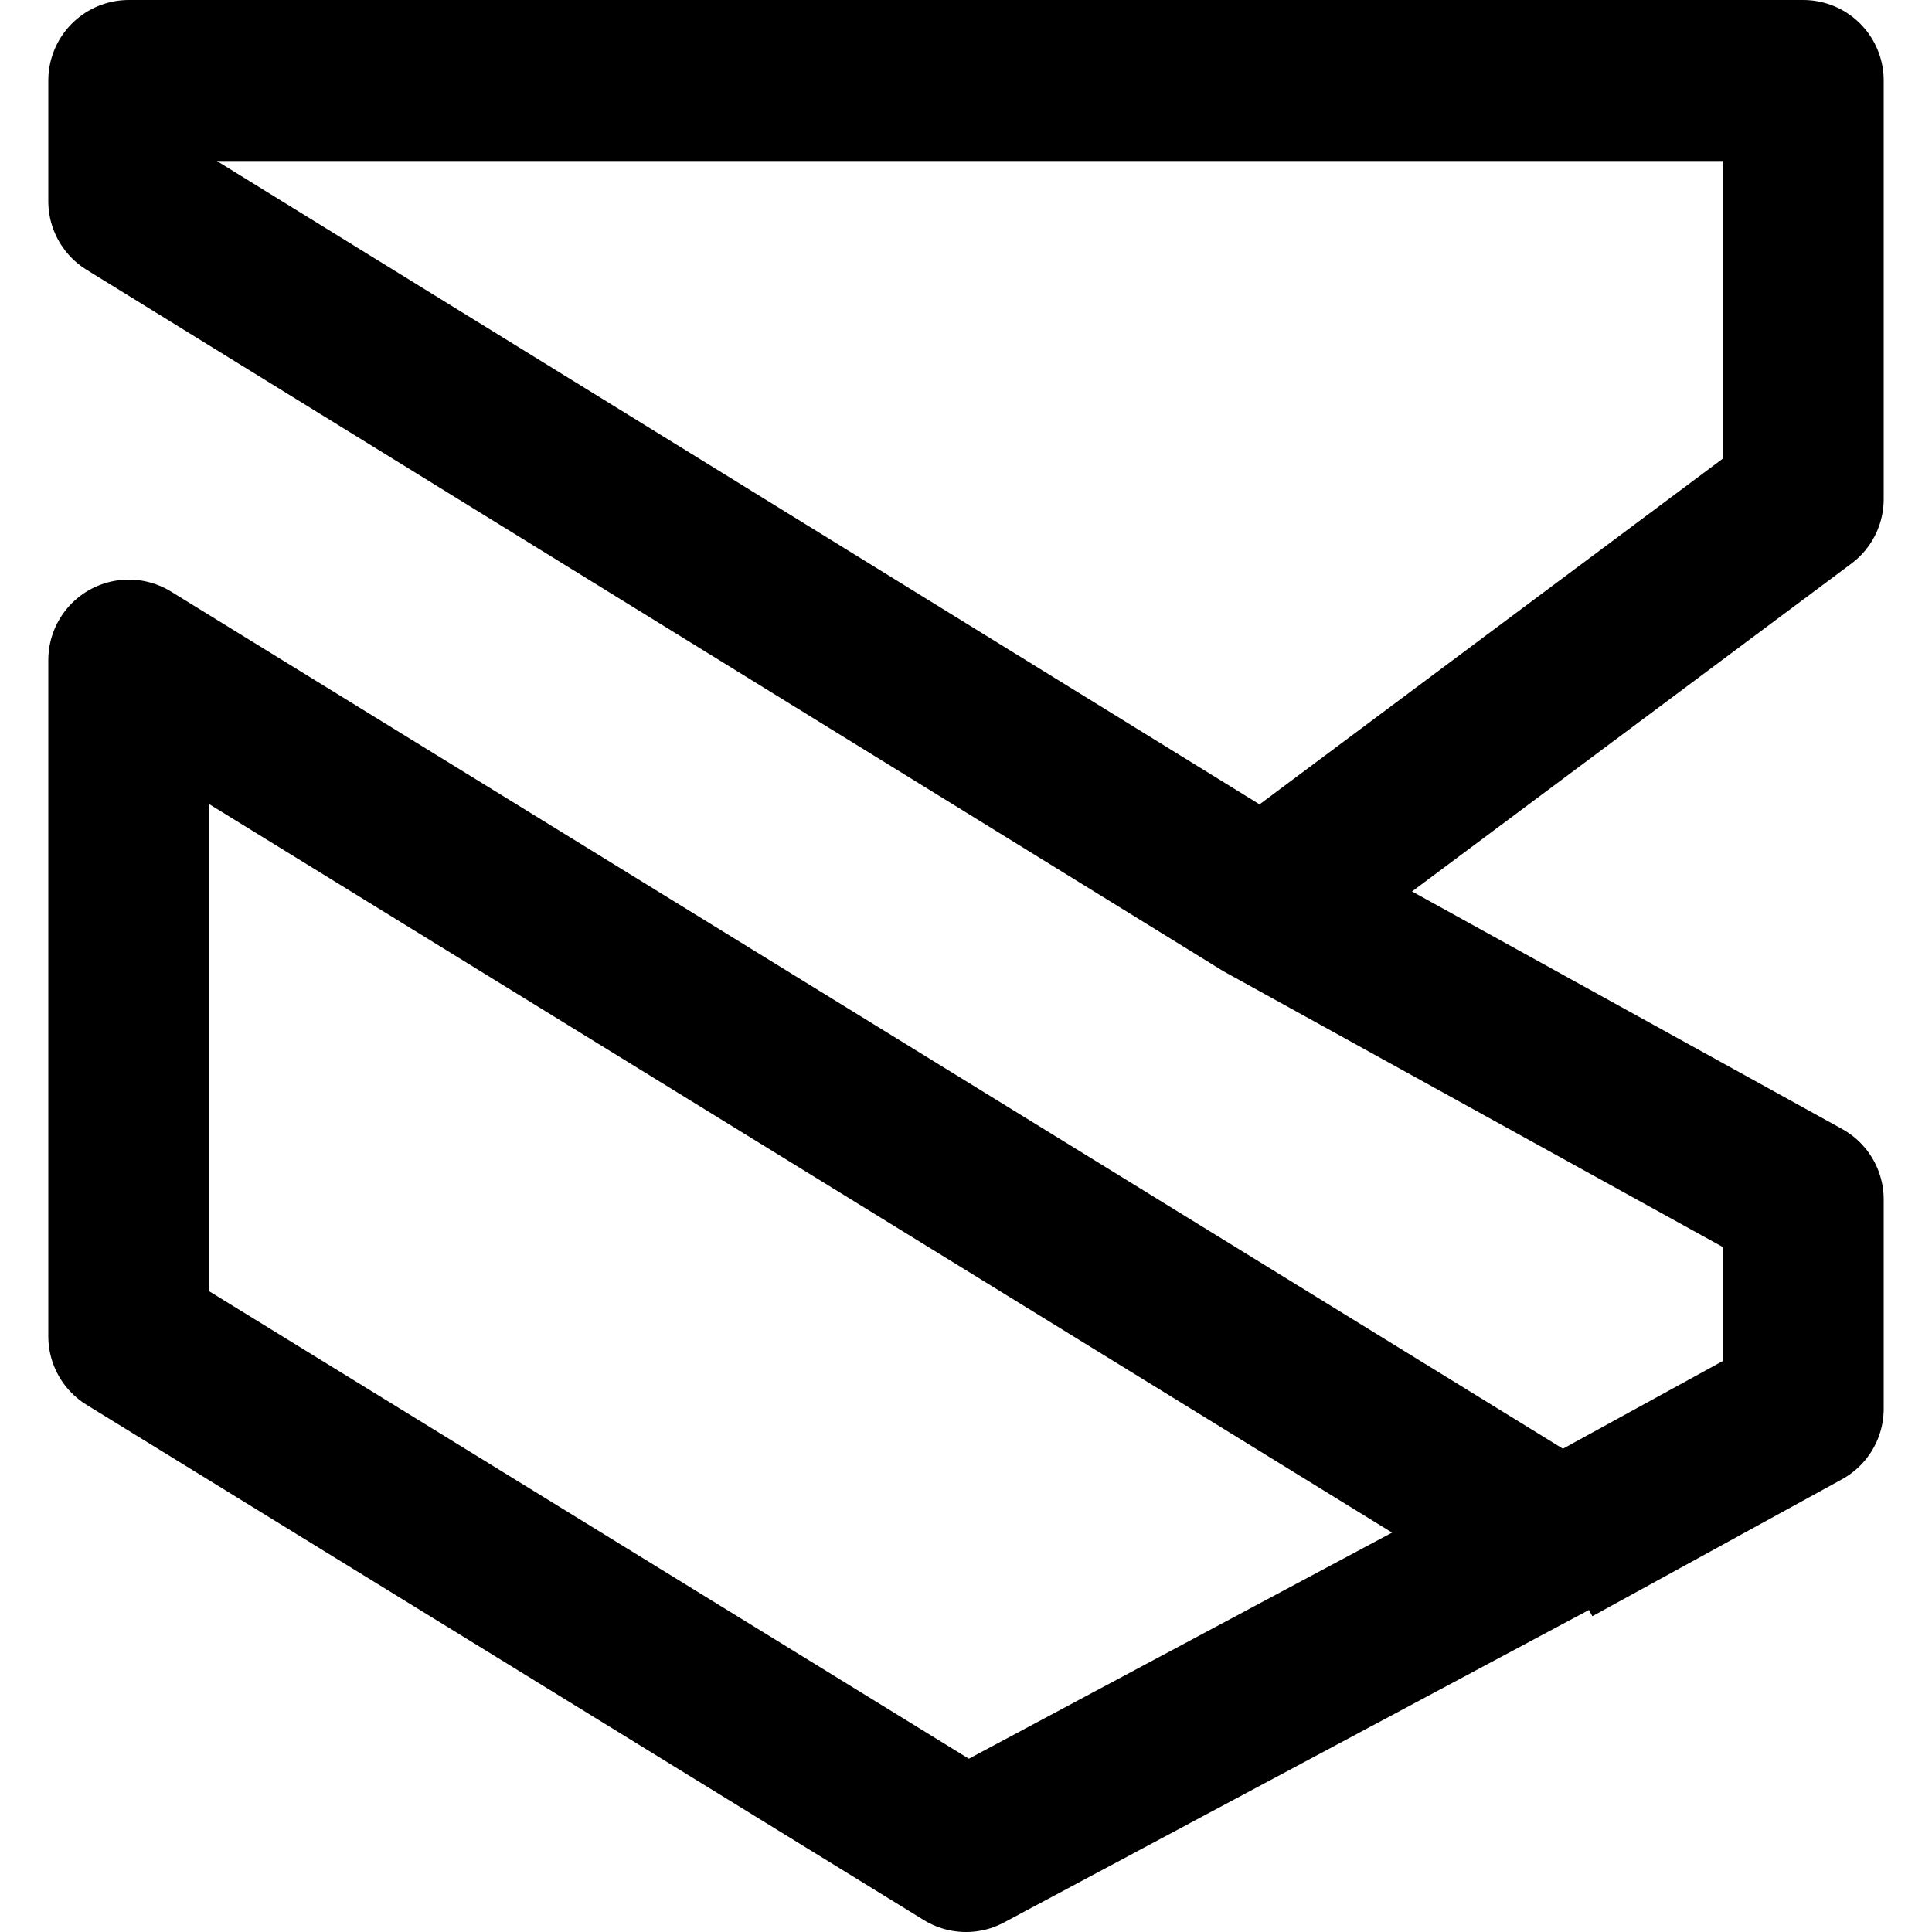
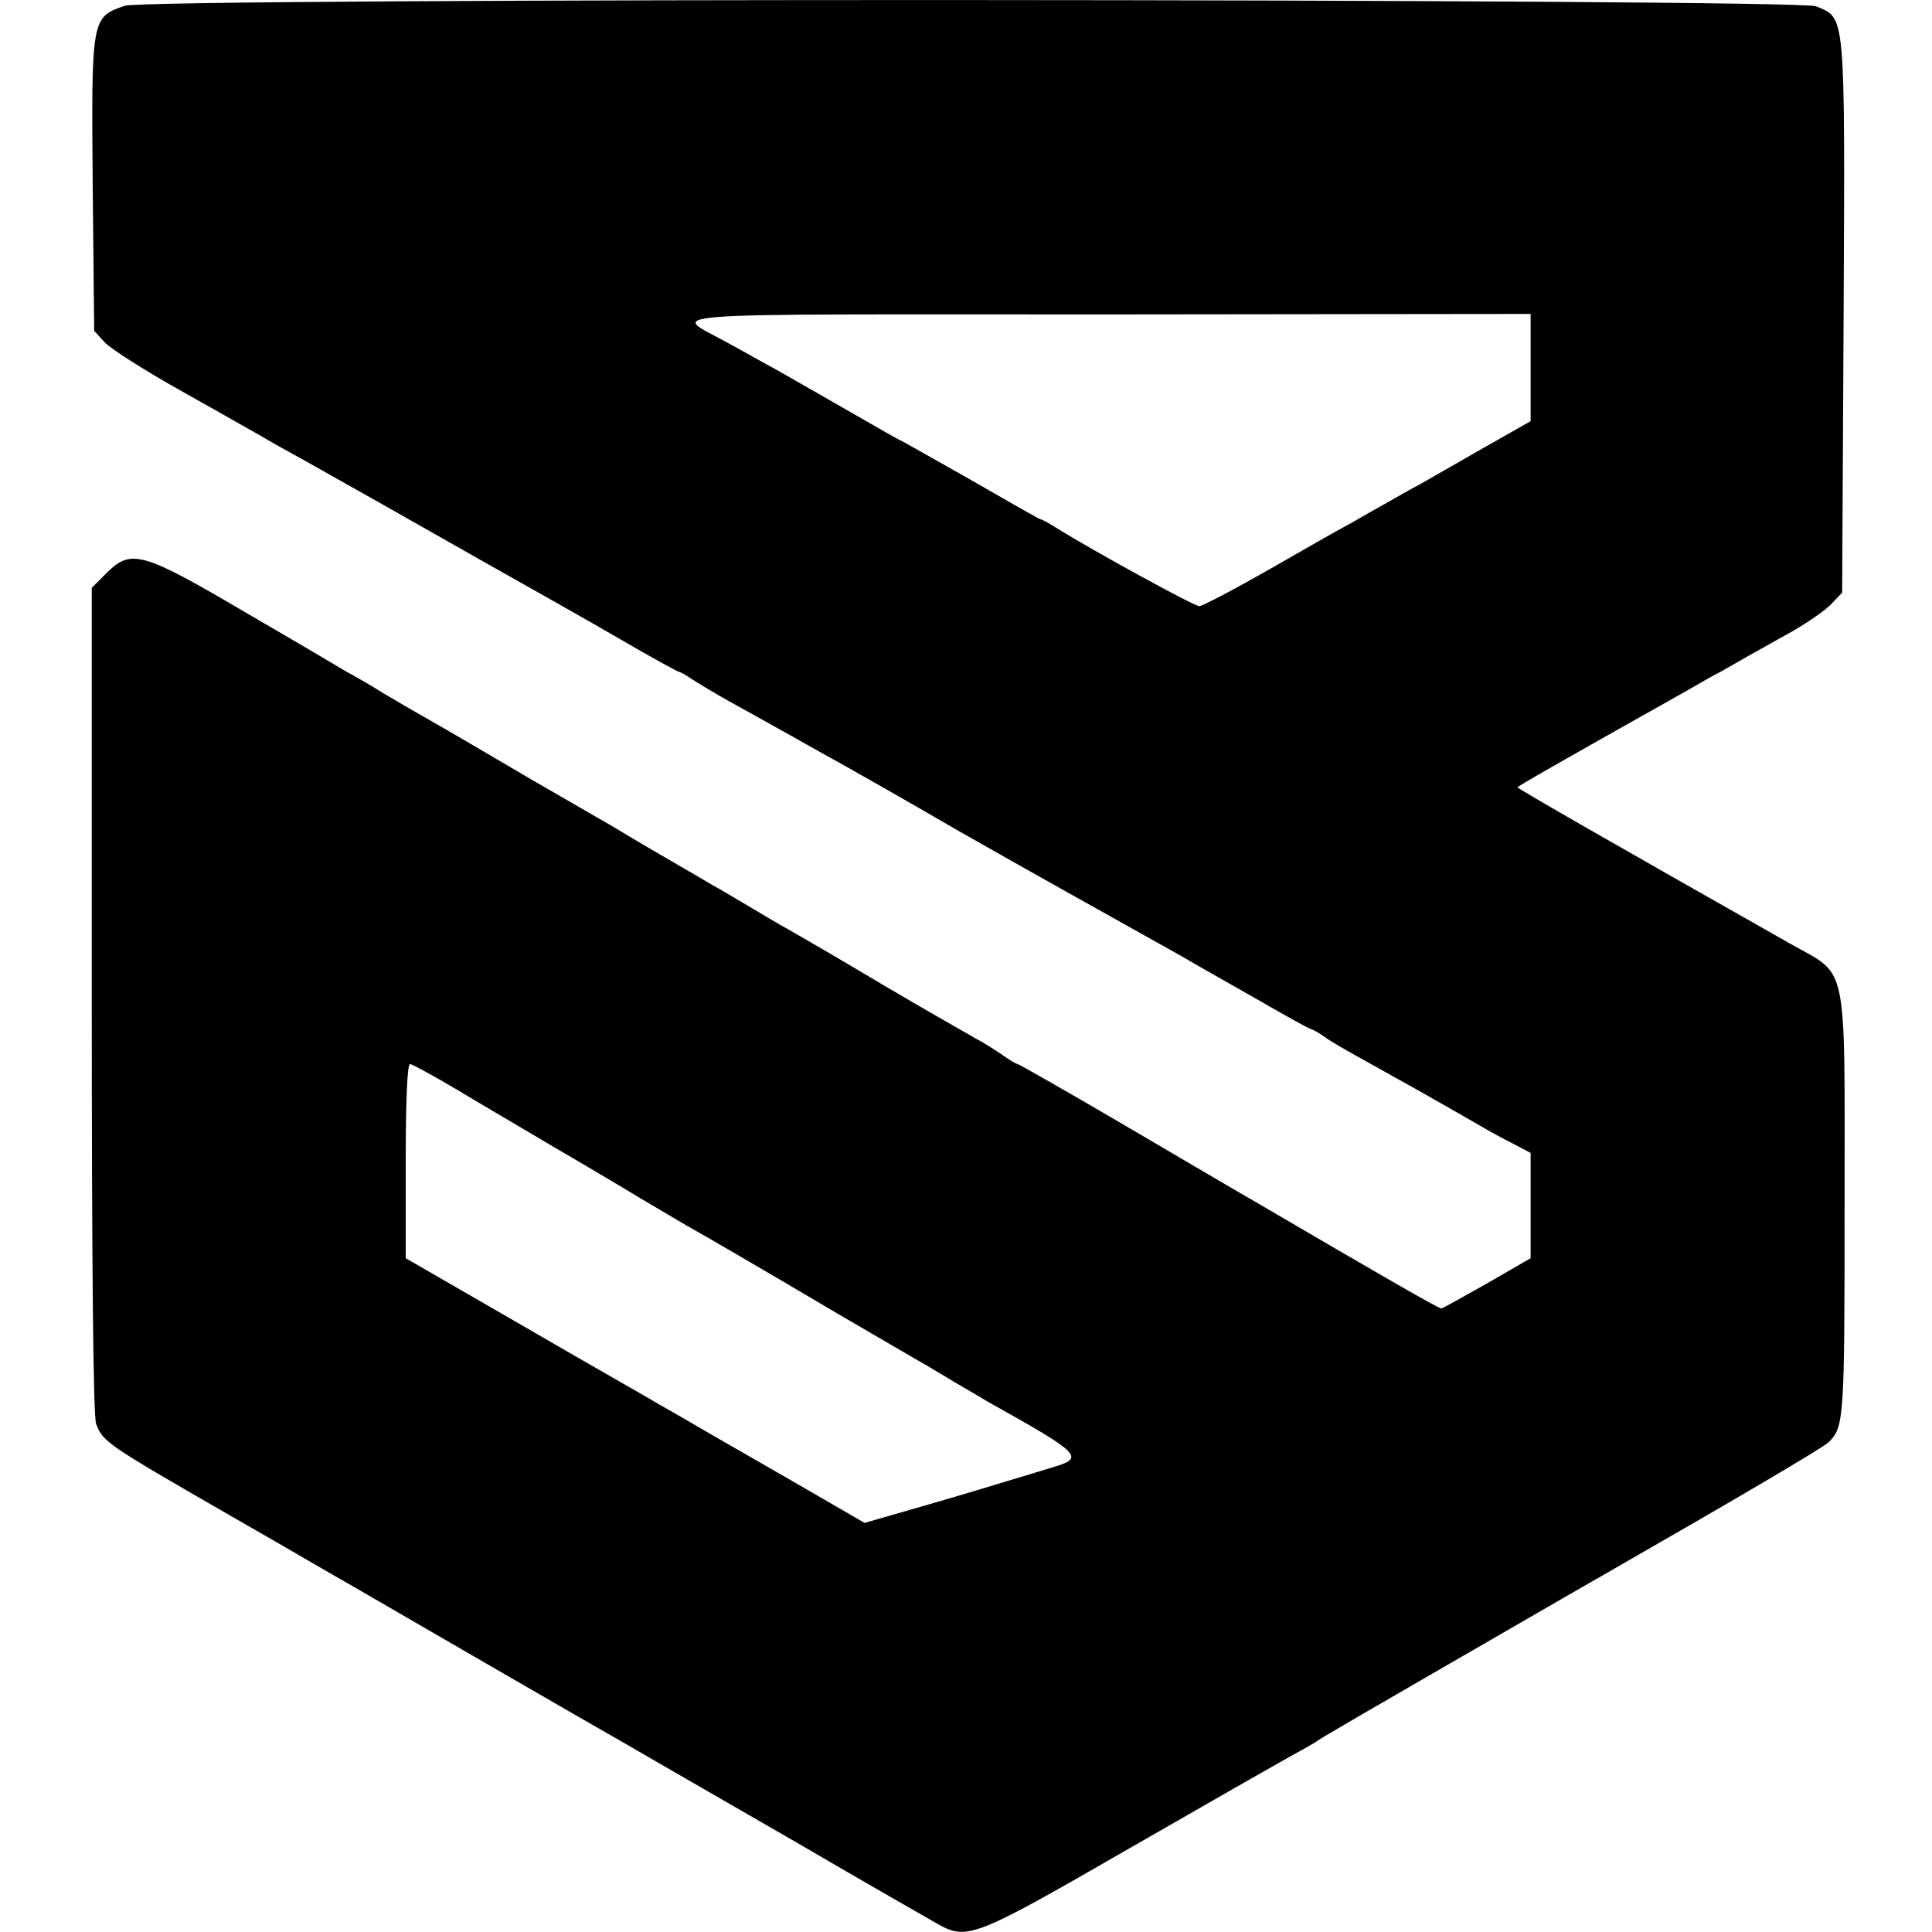
- <svg xmlns="http://www.w3.org/2000/svg" version="1.2" viewBox="0 0 24 24" width="24" height="24">
+ <svg xmlns="http://www.w3.org/2000/svg" version="1.2" viewBox="0 0 400 400" width="24" height="24">
  <style>
- 		.s0 { fill: none;stroke: #000000;stroke-linejoin: round;stroke-width: 2 } 
+ 		.s0 { fill: #000000 } 
	</style>
-   <path id="Layer" fill-rule="evenodd" class="s0" d="m15.7 11.2l6.7 3.7v2.6l-3.1 1.7m-17.7-16.7v-1.5h20.8v5.2l-6.7 5zm17.7 16.6l-7.3 3.9-10.4-6.4v-8.4z" />
+   <g id="svgg">
+     <path id="path2" fill-rule="evenodd" class="s0" d="m376 1.3c6.1 2.6 6 0.4 5.7 64.1l-0.3 57.3-2.2 2.3c-1.2 1.3-4.8 3.8-8.1 5.7-7.4 4.1-10.9 6.1-14.9 8.4-1.8 0.9-4.7 2.6-6.6 3.7-27.6 15.5-35.4 20-35.4 20.2 0 0.3 20.3 11.9 56.3 32.3 12.3 7 11.4 2.4 11.4 54.2 0 44.5-0.1 45.9-3.3 49.1-1.1 1.1-19.3 11.8-43.2 25.5-1.7 1-4.5 2.6-6.1 3.5-1.6 0.9-14.7 8.5-29.1 16.8-14.4 8.3-26.6 15.4-27.1 15.8-0.5 0.4-3.1 1.9-5.9 3.4-2.7 1.5-18.1 10.3-34.1 19.5-31.6 18.2-32.9 18.7-39.2 15.1-1.6-0.9-14.7-8.4-29.1-16.8-27.4-15.8-30.2-17.4-35-20.2-5-2.8-55.1-31.8-58-33.5-1.5-0.8-12.9-7.5-25.5-14.7-24.1-13.9-25-14.5-26.4-18.2-0.6-1.6-0.9-32.8-0.9-87.7v-85.4l3.2-3.2c5-4.9 7.4-4.2 28.8 8.4 10 5.8 19.3 11.3 20.8 12.2 1.5 0.8 5 2.8 7.7 4.5 2.7 1.6 6.3 3.7 7.9 4.6 7.2 4.1 9.5 5.5 22.3 13 7.5 4.3 14.8 8.6 16.3 9.4 1.5 0.9 6.3 3.8 10.8 6.4 4.5 2.6 9.3 5.4 10.8 6.3 1.5 0.8 5 2.9 7.7 4.5 2.7 1.6 6.2 3.7 7.7 4.5 6.1 3.5 10.4 6 19.8 11.6 9.7 5.7 12.2 7.1 19.2 11.1 1.9 1 4.5 2.7 5.8 3.6 1.3 0.9 2.6 1.7 2.9 1.7 0.2 0 9.9 5.5 21.5 12.3 11.6 6.8 24.5 14.4 28.7 16.8 23.9 14 36.9 21.5 37.5 21.5 0.3 0 4.5-2.4 9.5-5.2l9-5.2v-21.8l-3.8-2c-2.2-1.1-5.1-2.7-6.6-3.6-11.1-6.4-17.6-10-24.8-14-2.7-1.5-6.1-3.4-7.4-4.4-1.3-0.9-2.6-1.6-2.8-1.6-0.3 0-5.7-3-12.1-6.7-6.4-3.6-13.4-7.6-15.6-8.9-15.4-8.6-30.1-16.8-46.1-25.9-10.1-5.9-20.4-11.7-22.7-13-2.4-1.3-7.7-4.3-11.8-6.6-4.1-2.3-9.7-5.4-12.4-6.9-2.7-1.5-6-3.5-7.4-4.4-1.3-0.9-2.6-1.6-2.8-1.6-0.3 0-5.7-3-12.1-6.7-6.3-3.7-19.7-11.2-29.6-16.8-9.9-5.6-19.4-11-21-11.9-3.4-1.9-6.4-3.6-15.1-8.5-3.5-1.9-7.4-4.1-8.7-4.9-1.3-0.7-8.6-4.9-16.3-9.2-7.7-4.3-14.9-8.9-16.1-10.2l-2.2-2.4-0.3-29.5c-0.3-35.3-0.3-35.4 6.6-37.8 4.6-1.7 346.2-1.5 350.2 0.1zm-59.1 63.7l-87.8 0.1c-97.9 0-90-0.6-78.4 5.9 2.8 1.5 7.5 4.2 10.5 5.8 3 1.7 9.8 5.6 15.2 8.7 5.4 3.1 9.9 5.7 10.1 5.7 0.1 0 6.6 3.7 14.4 8.1 7.8 4.5 14.3 8.2 14.5 8.2 0.3 0 1.9 0.9 3.8 2.1 7.1 4.4 28 15.9 29.1 15.9 0.6 0 7.1-3.4 14.3-7.5 7.3-4.2 15-8.6 17.3-9.8 2.2-1.3 5.6-3.2 7.4-4.2 1.9-1.1 4.9-2.8 6.8-3.8 1.9-1.1 7.7-4.4 13.1-7.5l9.7-5.5zm-232 155.3c-0.6 0-0.9 8-0.9 20.1v20.1l22.7 13.1c12.4 7.2 24.3 14 26.4 15.2 2 1.2 5 2.9 6.6 3.8 5.3 3.1 8.6 5 24.1 13.9l15.2 8.8 13.2-3.8c7.3-2.1 14.8-4.4 16.8-5 2-0.6 6-1.8 8.9-2.7 6.8-2 6.1-2.7-13.4-13.6-1-0.6-4-2.4-6.8-4-2.7-1.6-6.1-3.7-7.6-4.5-1.5-0.9-8.8-5.1-16.3-9.5-14.9-8.8-27.4-16.1-31.7-18.5-1.5-0.9-5.8-3.4-9.5-5.6-3.6-2.2-11.7-7-17.9-10.6-6.2-3.7-15.3-9-20.1-11.9-4.9-2.9-9.3-5.3-9.7-5.3z" />
+   </g>
</svg>
